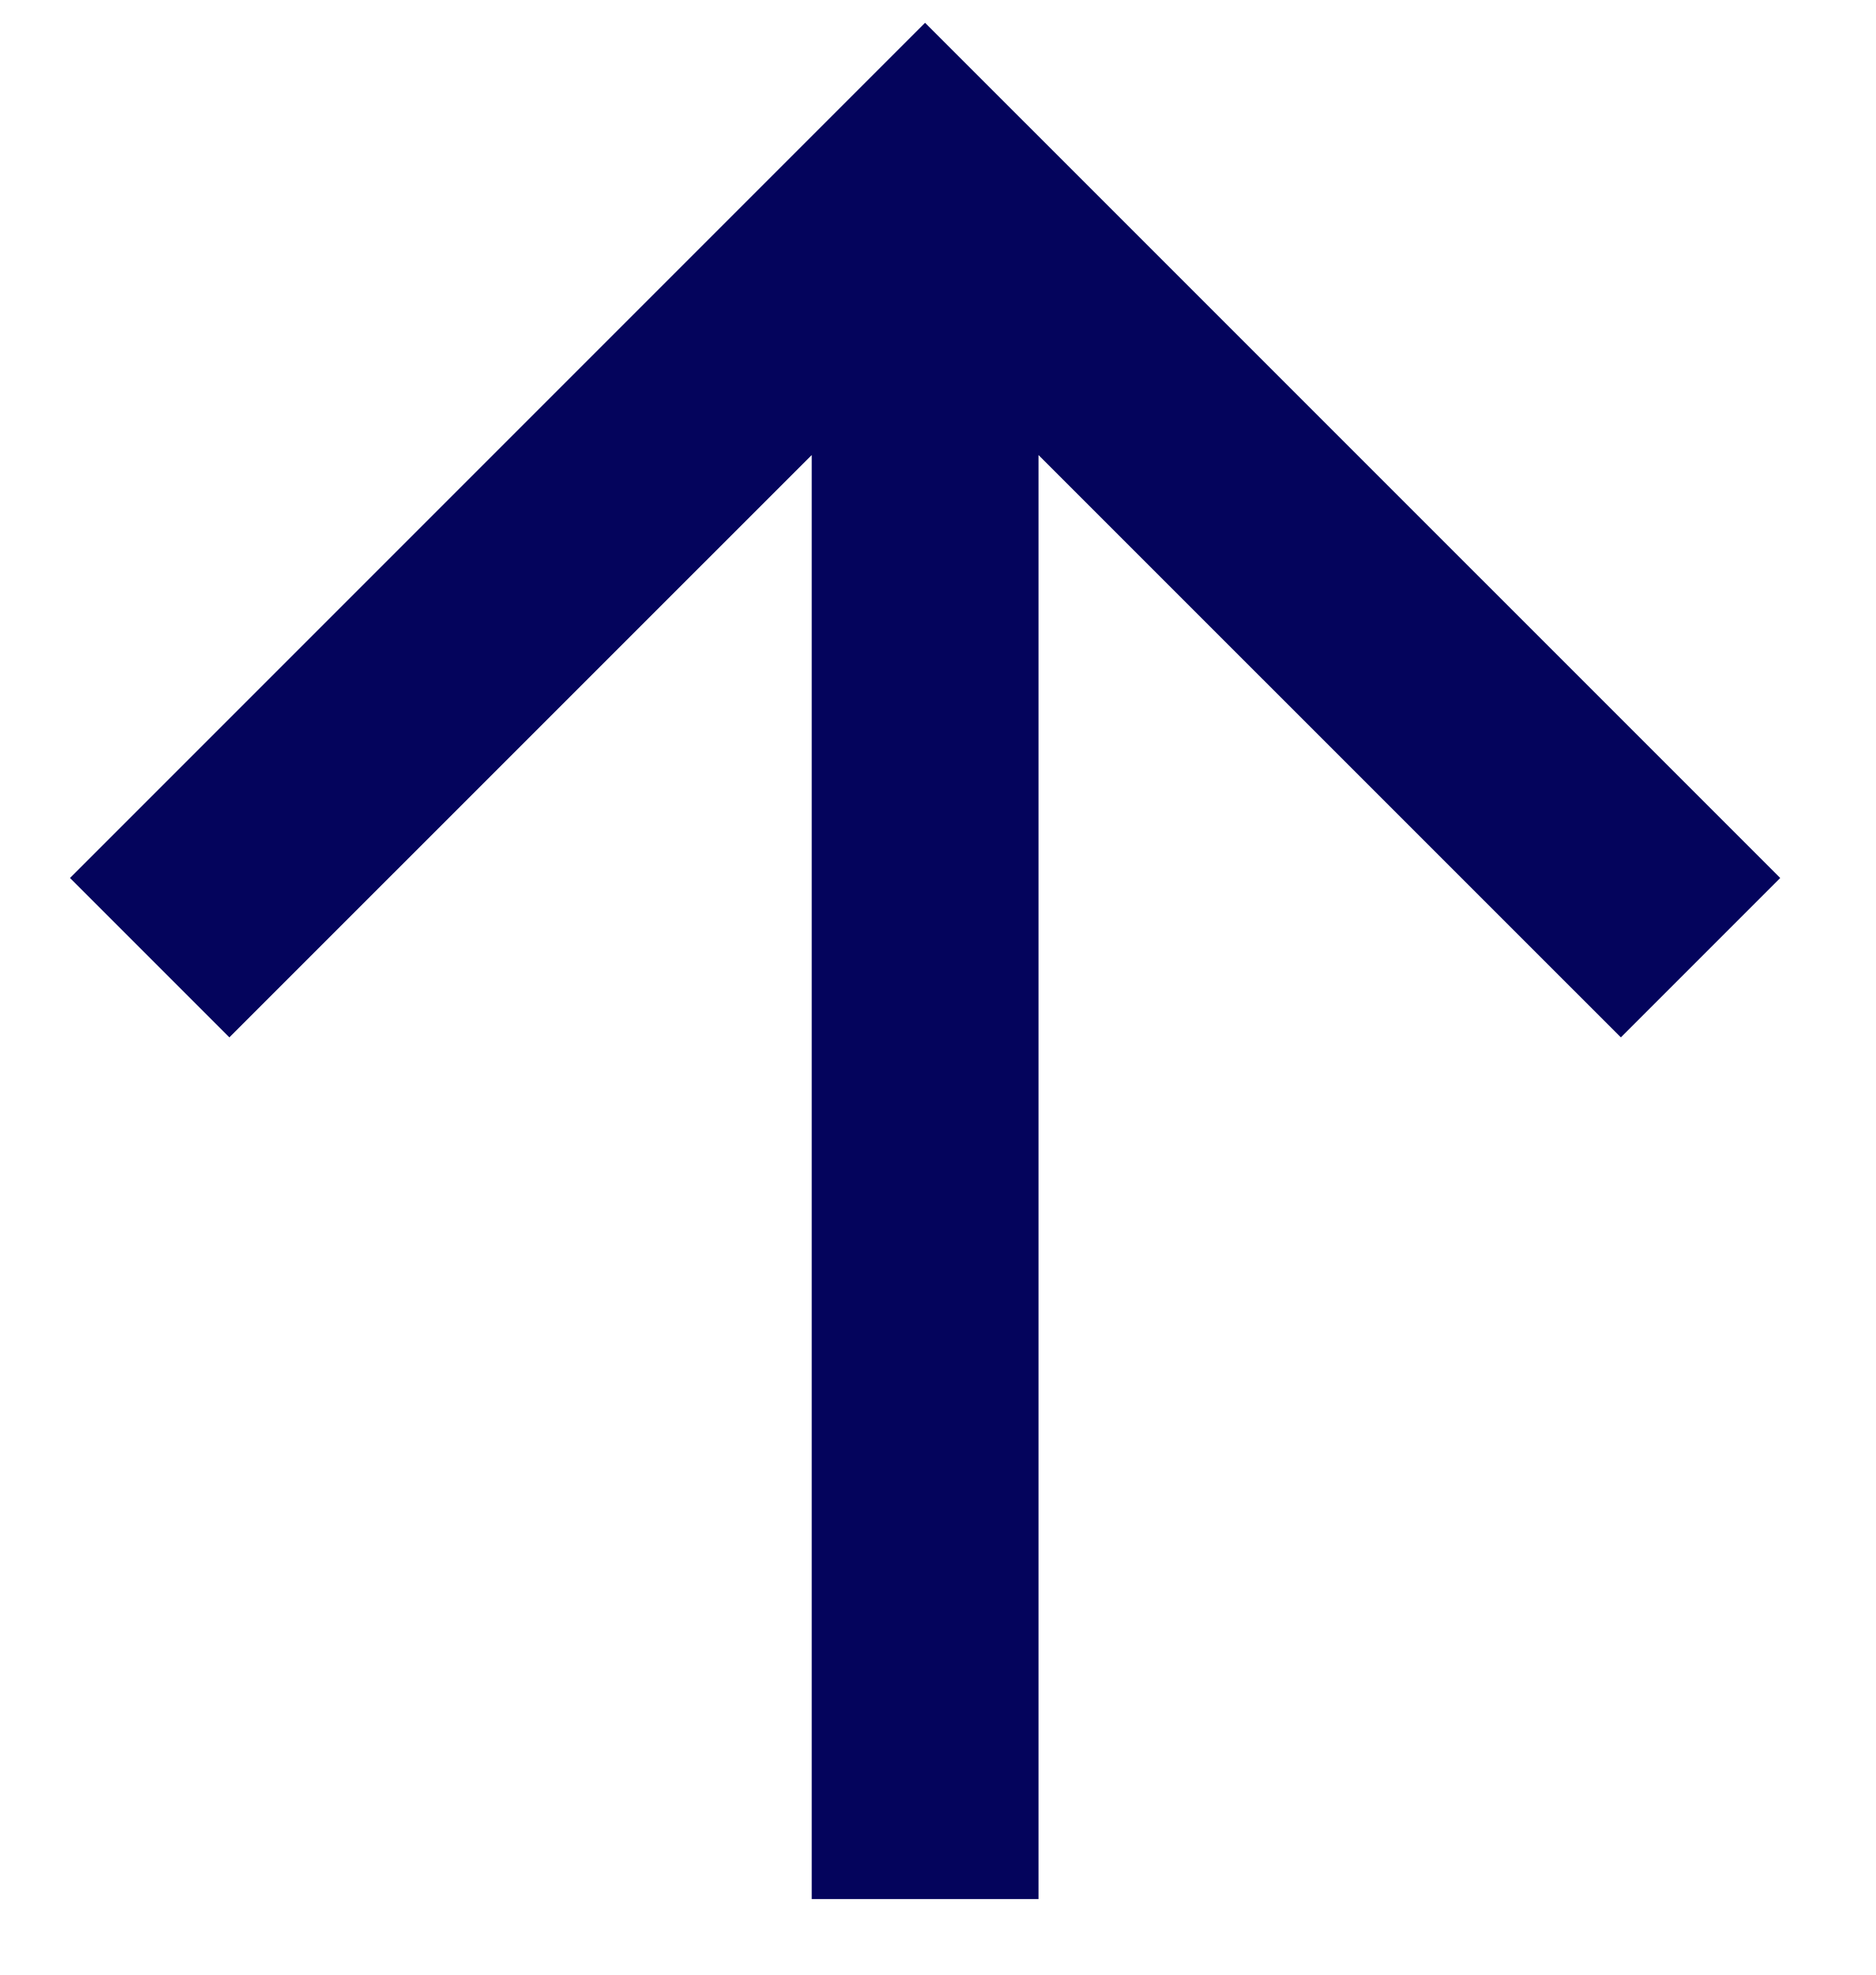
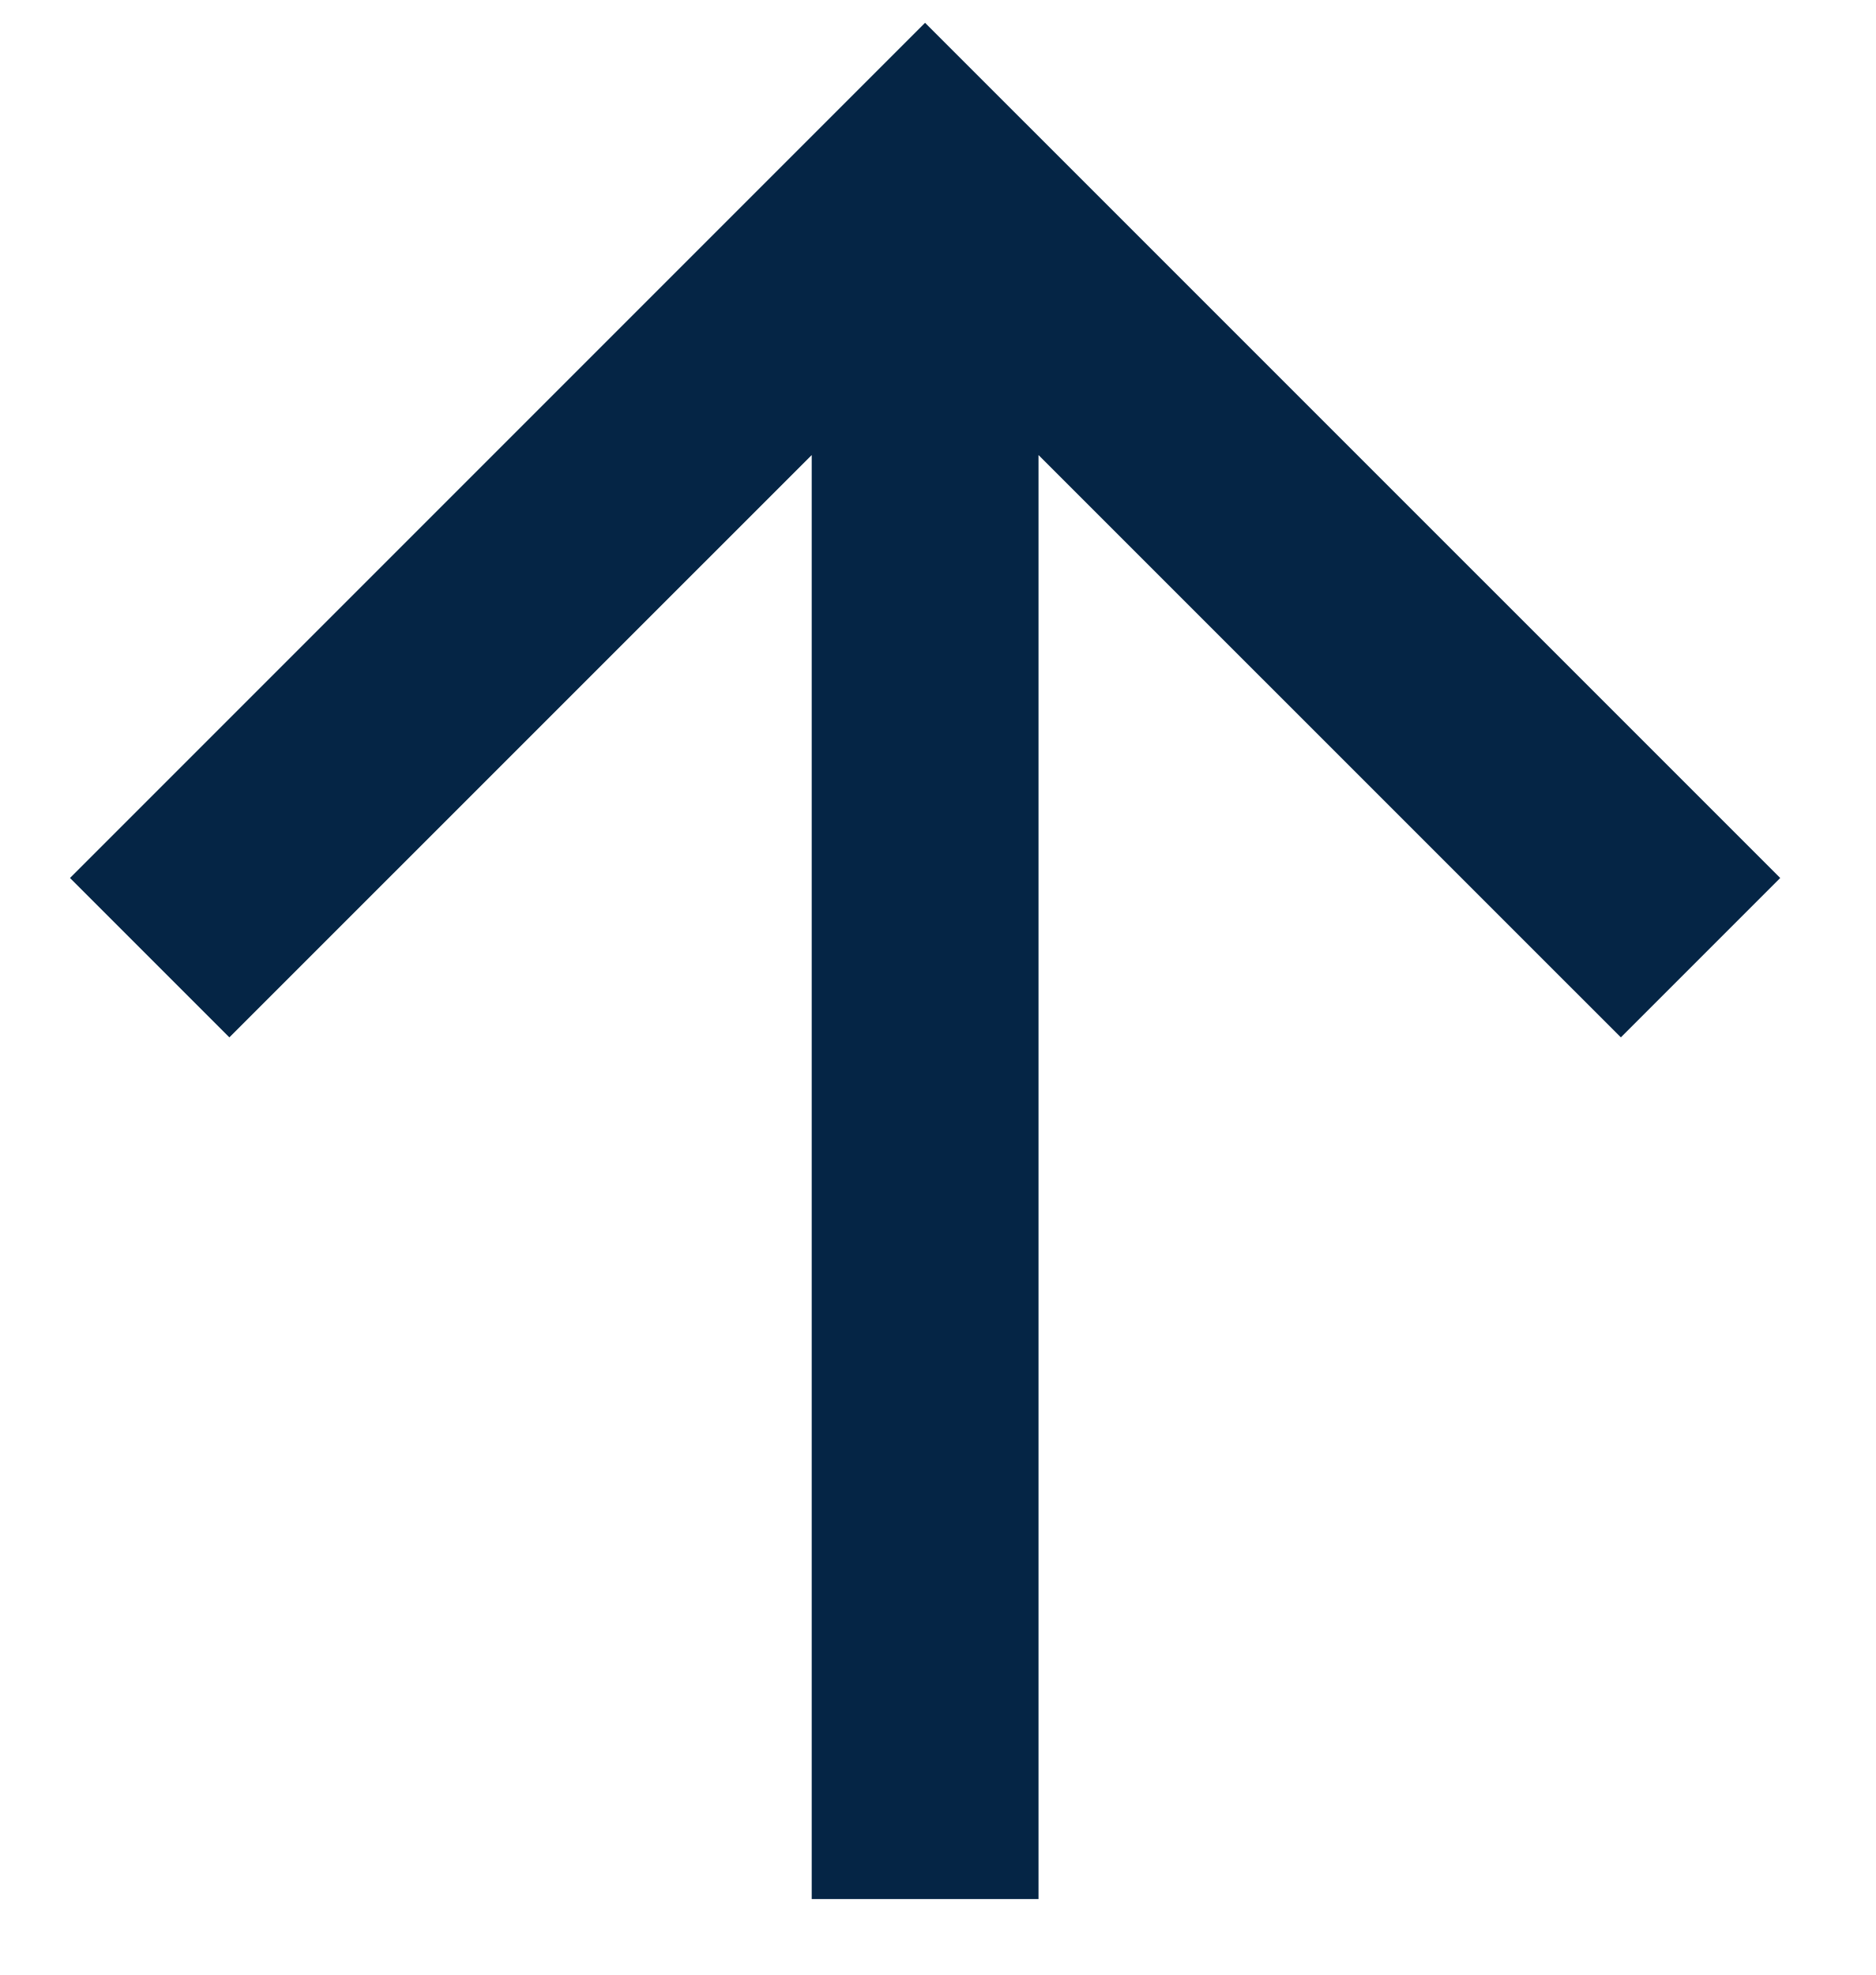
<svg xmlns="http://www.w3.org/2000/svg" width="19" height="20" viewBox="0 0 19 20" fill="none">
-   <path d="M8.221 19.231V4.608L2.323 10.505L0.709 8.891L9.369 0.231L18.03 8.891L16.416 10.505L10.518 4.608V19.231H8.221Z" fill="#04045C" />
+   <path d="M8.221 19.231V4.608L2.323 10.505L0.709 8.891L9.369 0.231L18.03 8.891L16.416 10.505L10.518 4.608V19.231H8.221Z" fill="#052545" />
</svg>
